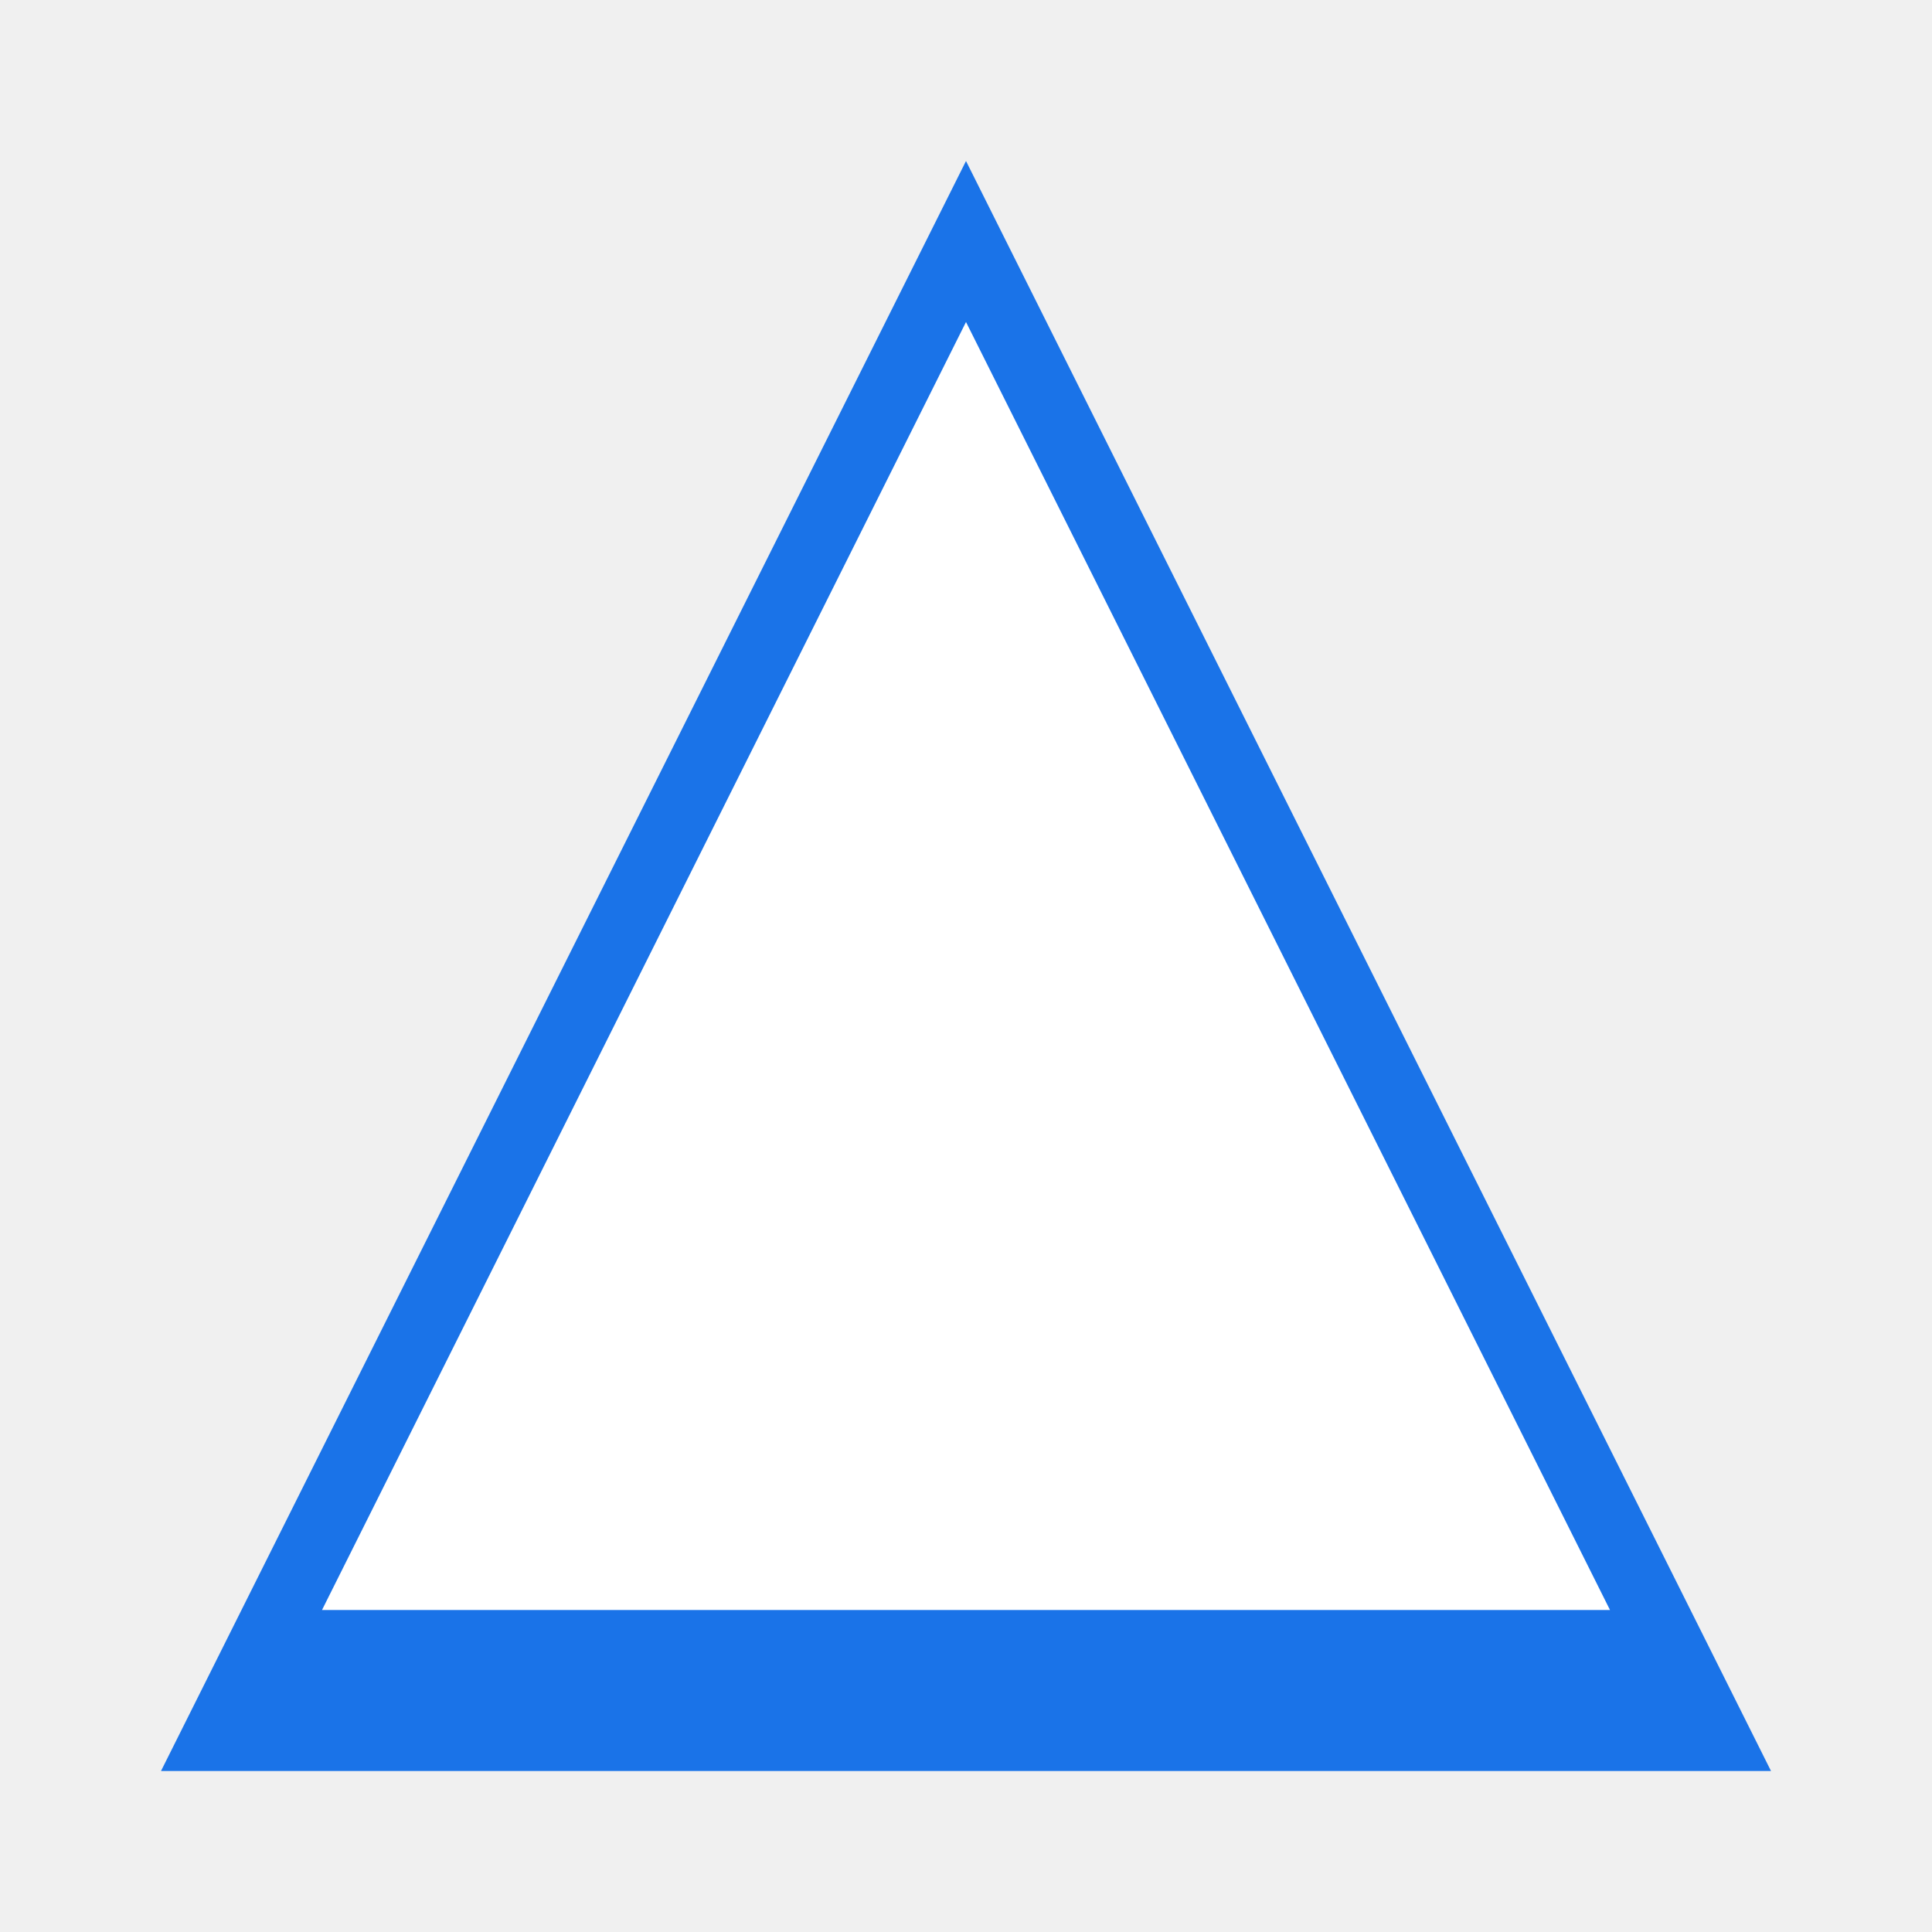
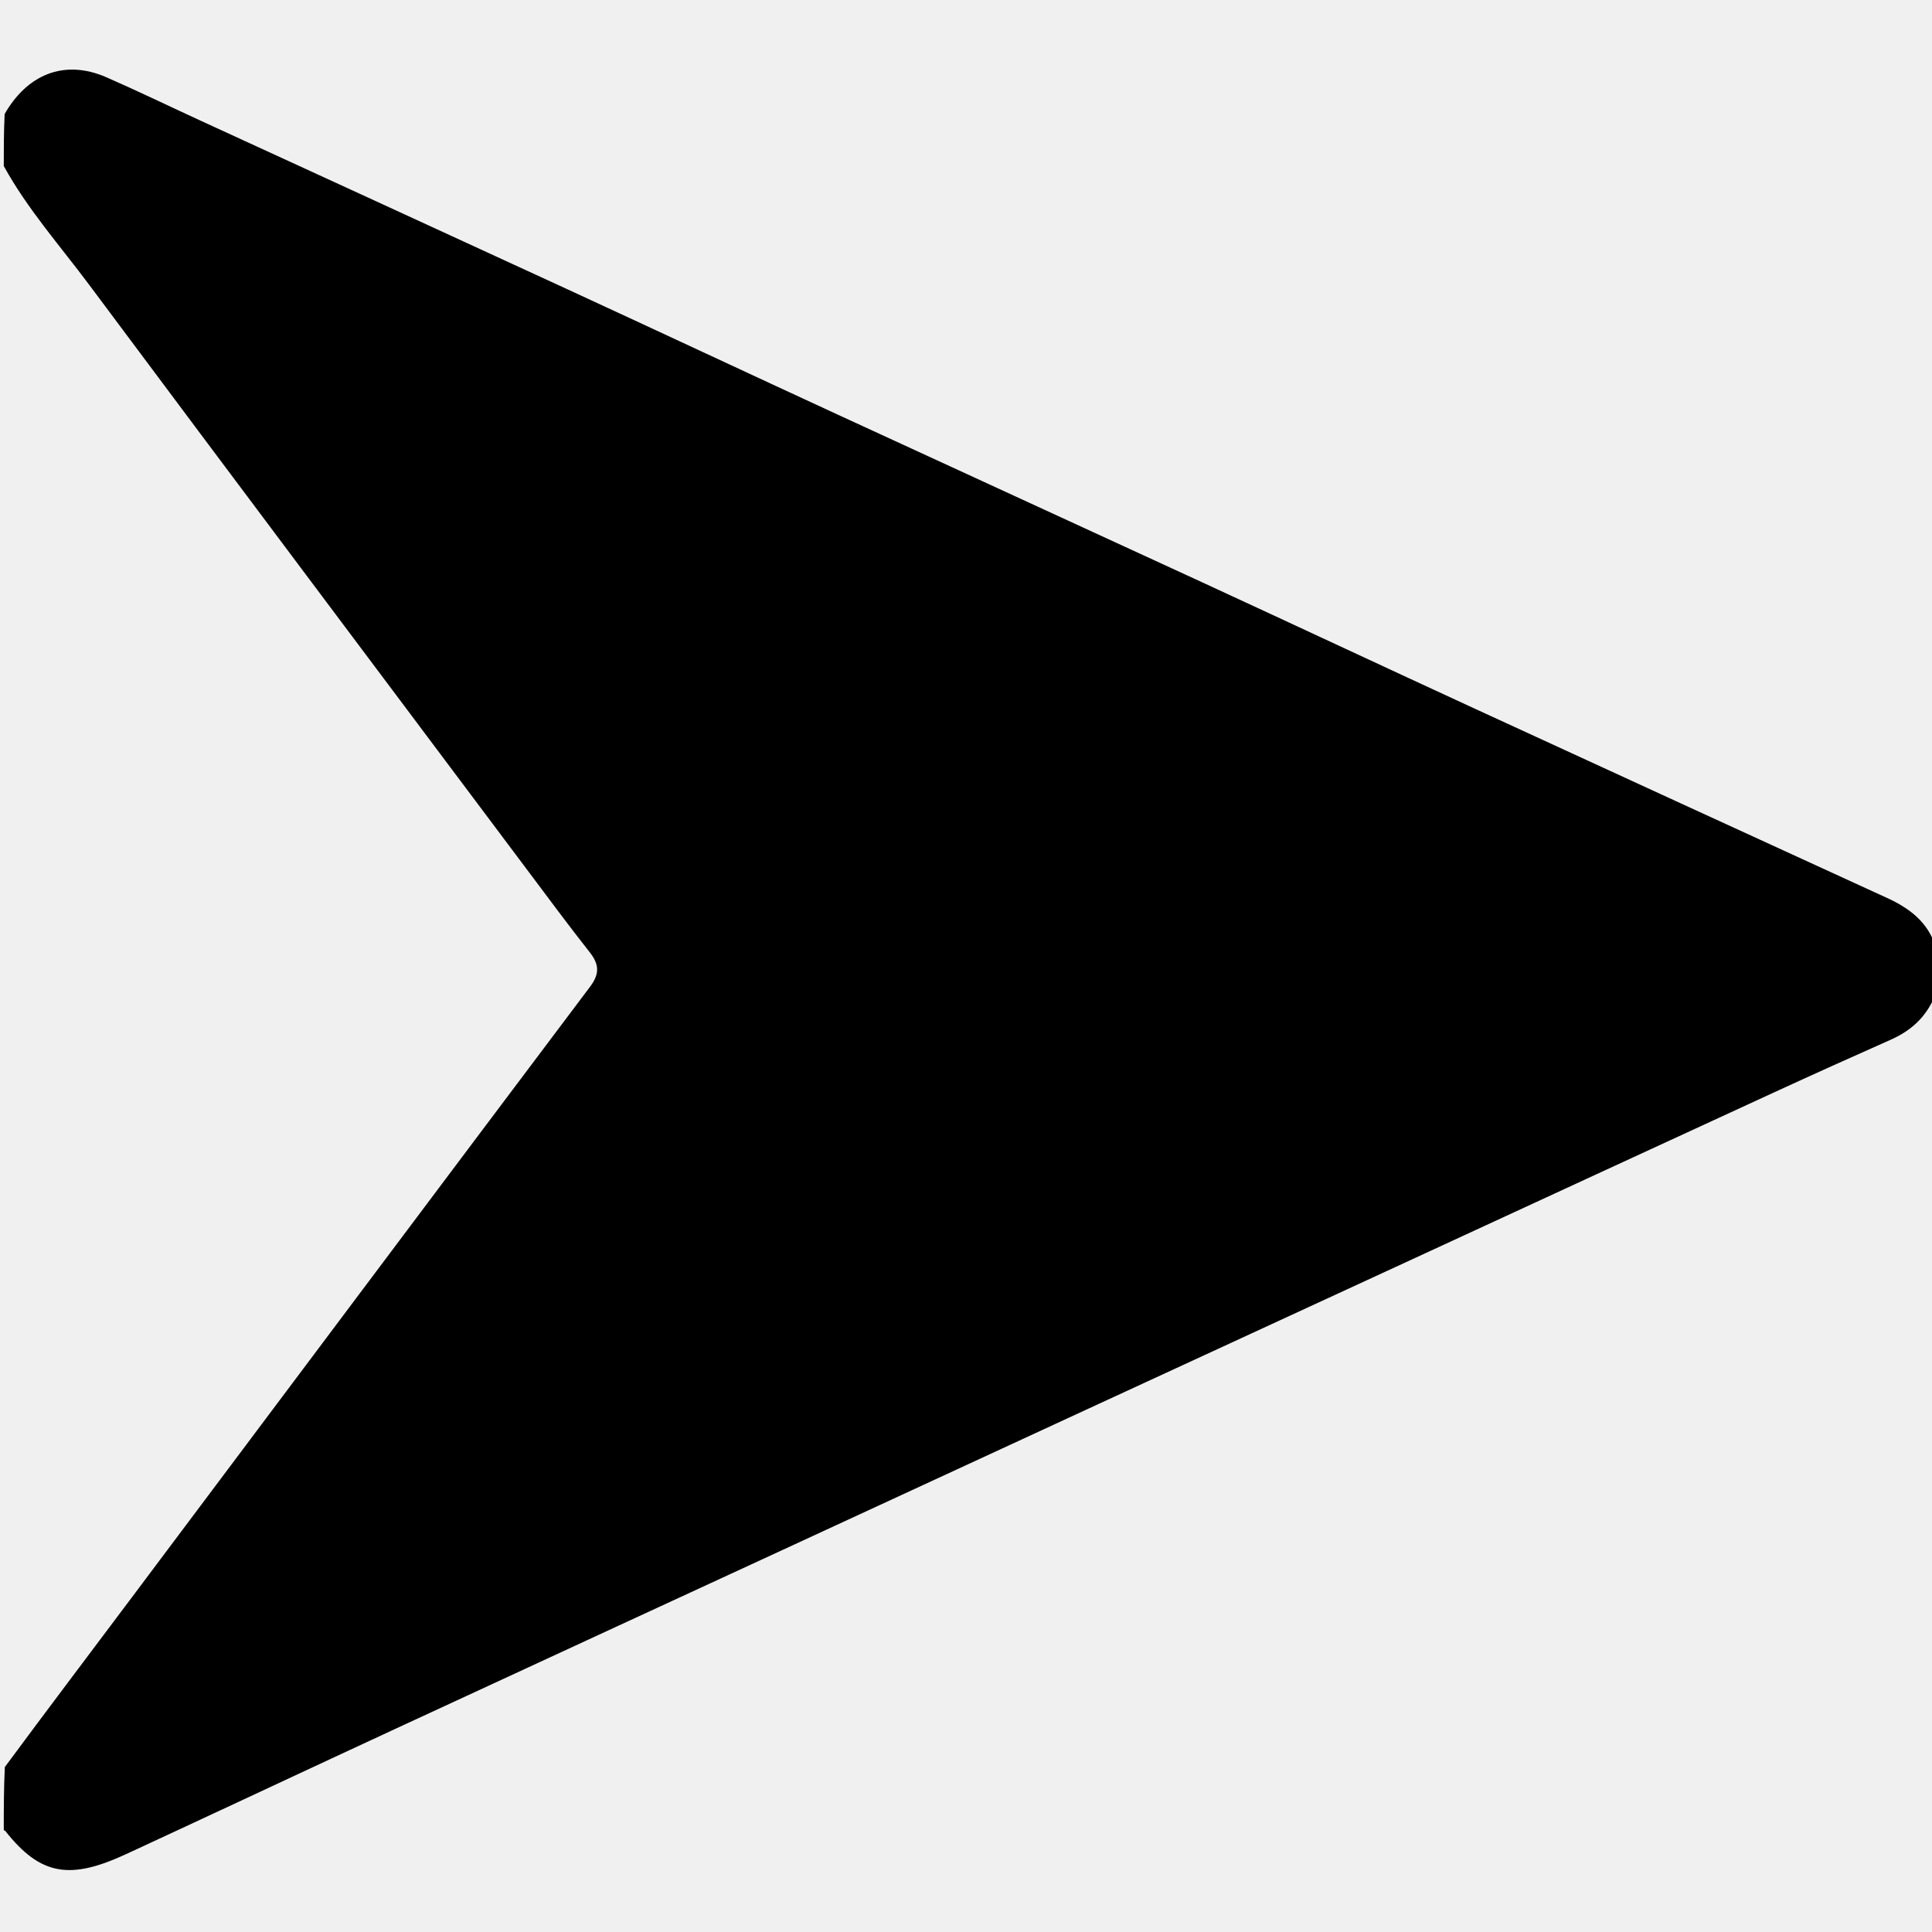
- <svg xmlns="http://www.w3.org/2000/svg" width="24" height="24" viewBox="0 0 24 24" fill="none">
-   <path d="M12 2L2 22H22L12 2Z" fill="#1A73E8" />
-   <path d="M12 4L4 20H20L12 4Z" fill="#FFFFFF" />
+ <svg xmlns="http://www.w3.org/2000/svg" version="1.1" id="Layer_1" x="0px" y="0px" width="100%" viewBox="0 0 512 512" enable-background="new 0 0 512 512" xml:space="preserve">
+   <path fill="#000000" opacity="1" stroke="none" d=" M1,485   C1,479.645 1,474.29 1.277,468.29   C12.439,453.2 23.352,438.775 34.204,424.305   C74.91,370.029 115.566,315.714 156.364,261.506   C158.98,258.03 158.785,255.532 156.257,252.326   C150.812,245.421 145.576,238.349 140.302,231.311   C101.392,179.391 62.427,127.512 23.647,75.494   C15.922,65.133 7.276,55.411 1,44   C1,39.643 1,35.286 1.227,30.221   C7.086,19.963 16.8,15.485 28.279,20.512   C36.651,24.179 44.88,28.173 53.186,31.991   C85.503,46.848 117.842,61.659 150.141,76.554   C174.139,87.621 198.07,98.834 222.065,109.906   C254.203,124.735 286.388,139.461 318.527,154.289   C342.674,165.43 366.755,176.713 390.909,187.839   C427.293,204.599 463.71,221.288 500.125,237.98   C506.082,240.711 510.976,244.417 513,251   C513,255.025 513,259.049 512.819,263.822   C510.286,269.879 506.177,273.268 500.954,275.585   C490.63,280.167 480.332,284.808 470.072,289.529   C439.731,303.49 409.415,317.503 379.088,331.494   C348.619,345.55 318.145,359.598 287.679,373.661   C261.888,385.566 236.105,397.488 210.317,409.4   C175.472,425.495 140.614,441.56 105.787,457.691   C81.655,468.868 57.584,480.175 33.45,491.348   C18.703,498.174 10.844,497.187 1.428,485.253   C1.332,485.132 1.145,485.083 1,485  z" />
</svg>
